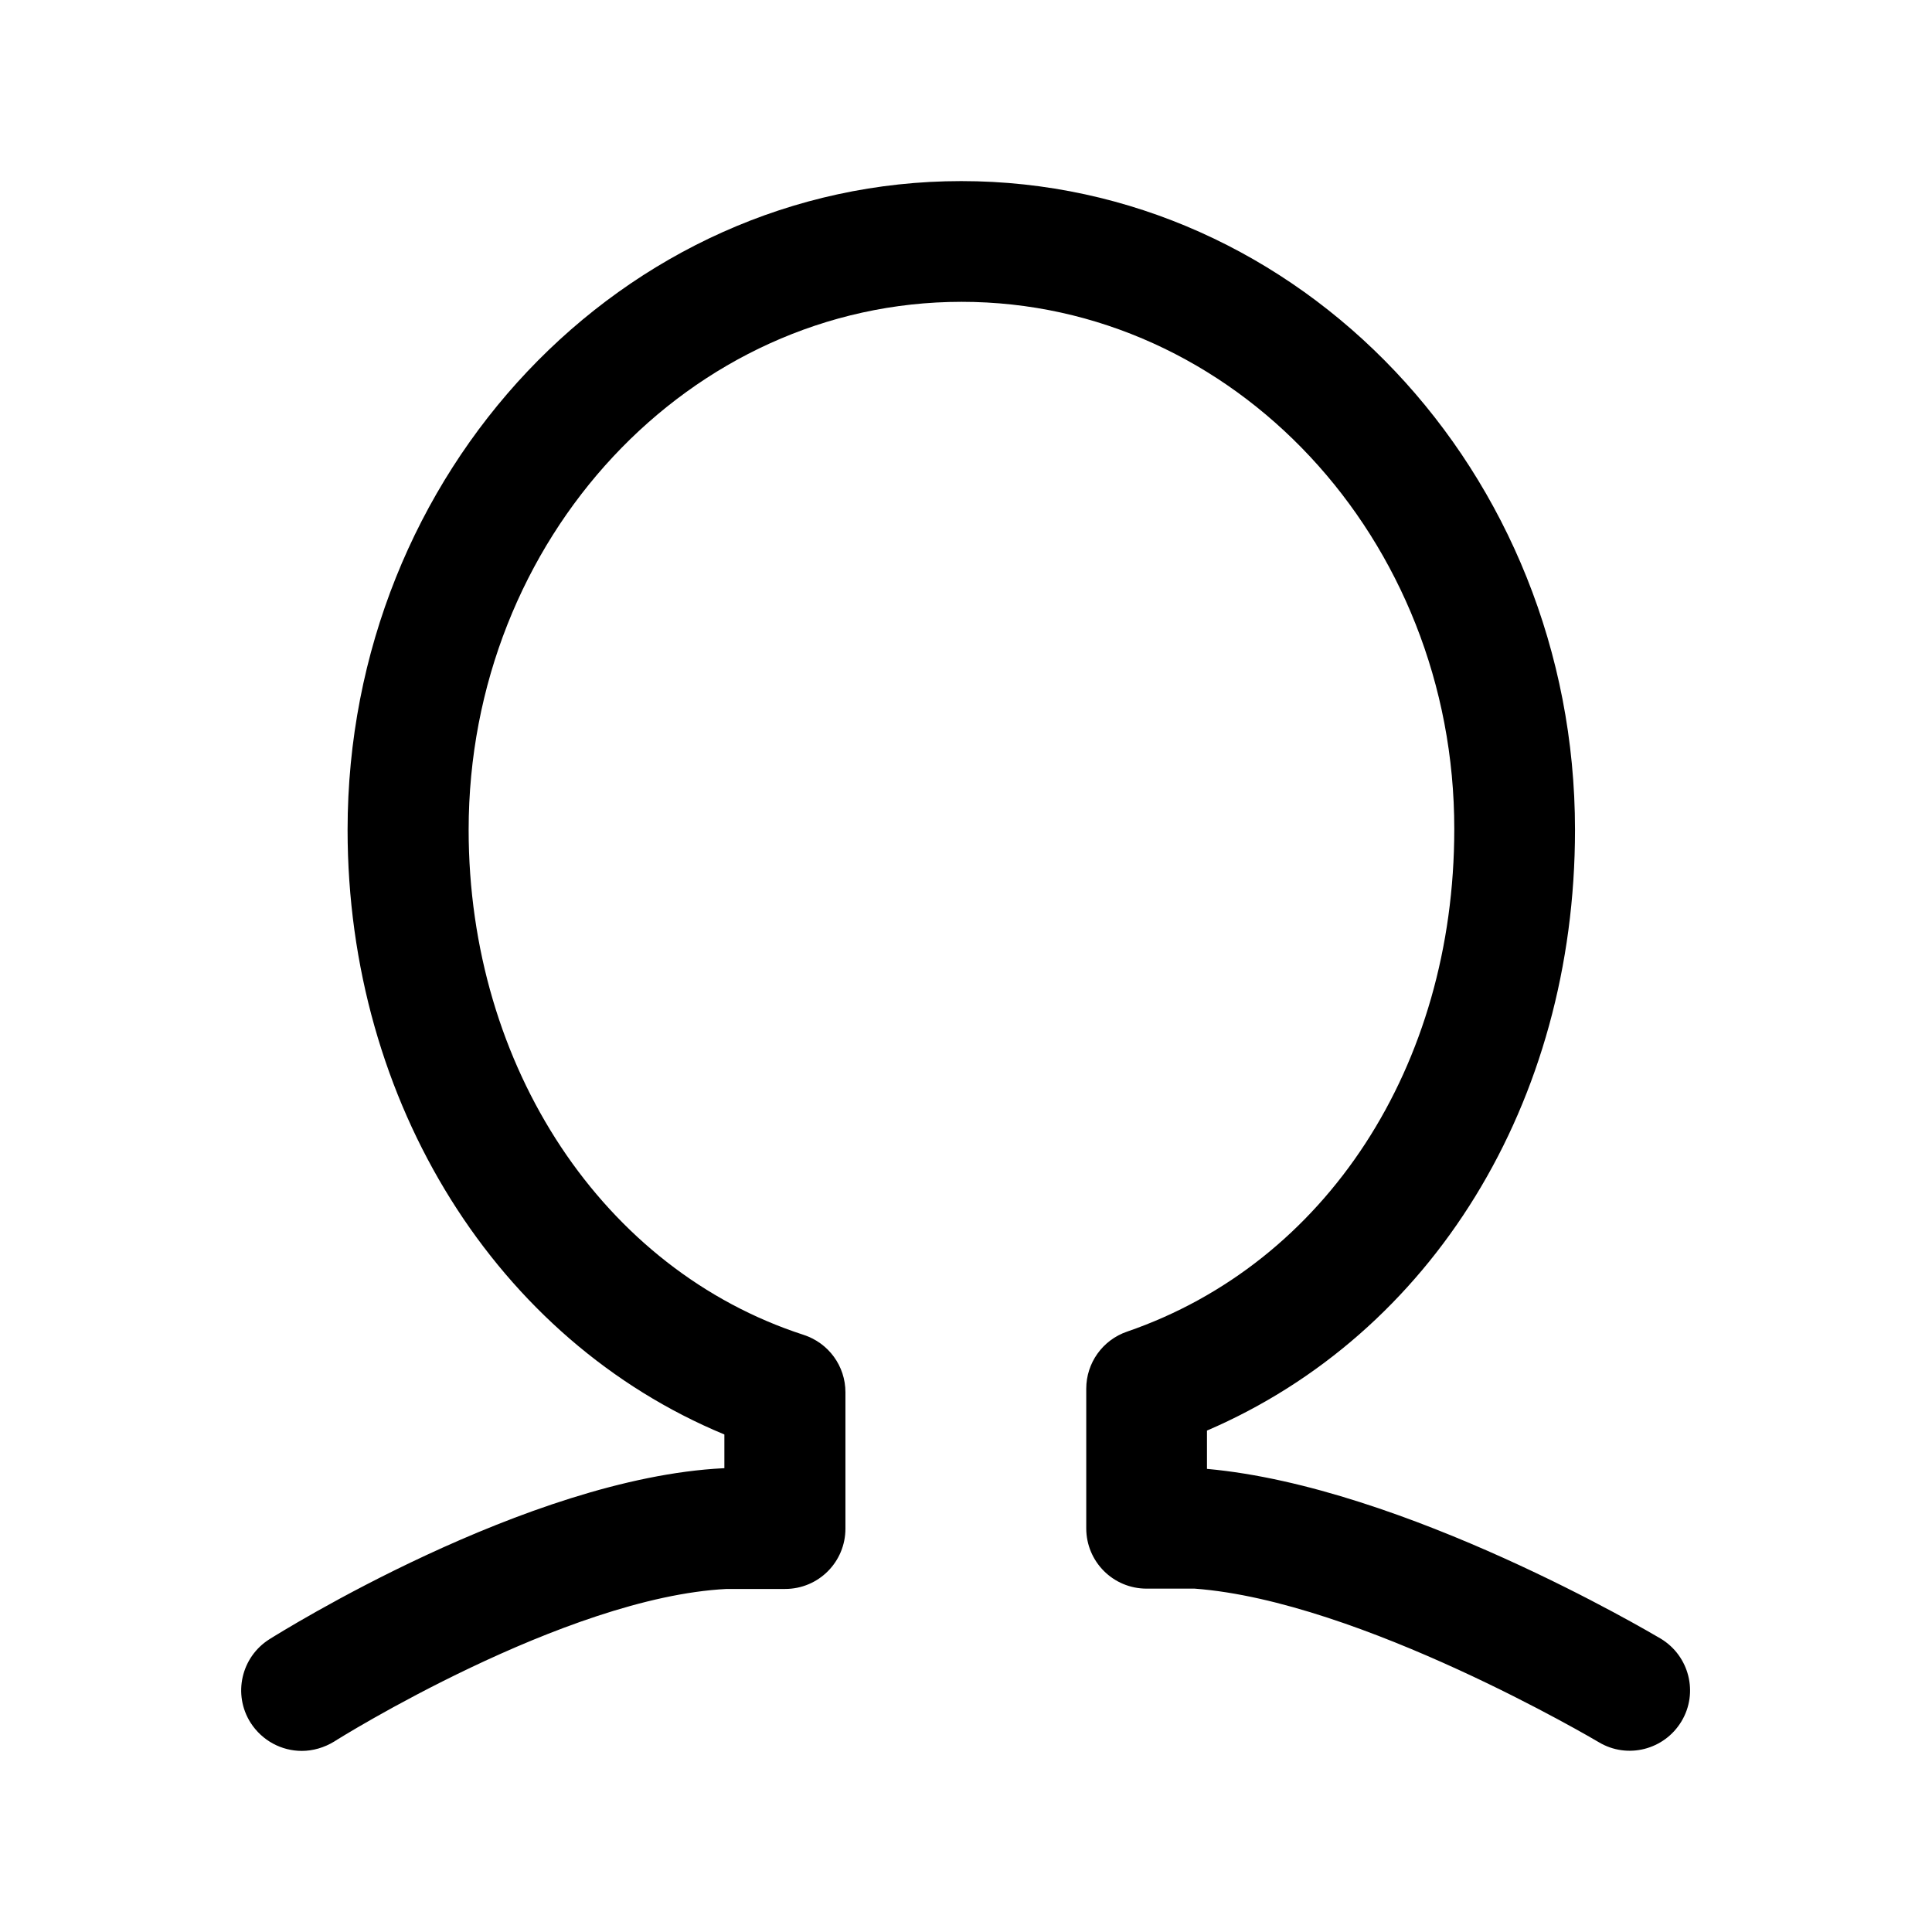
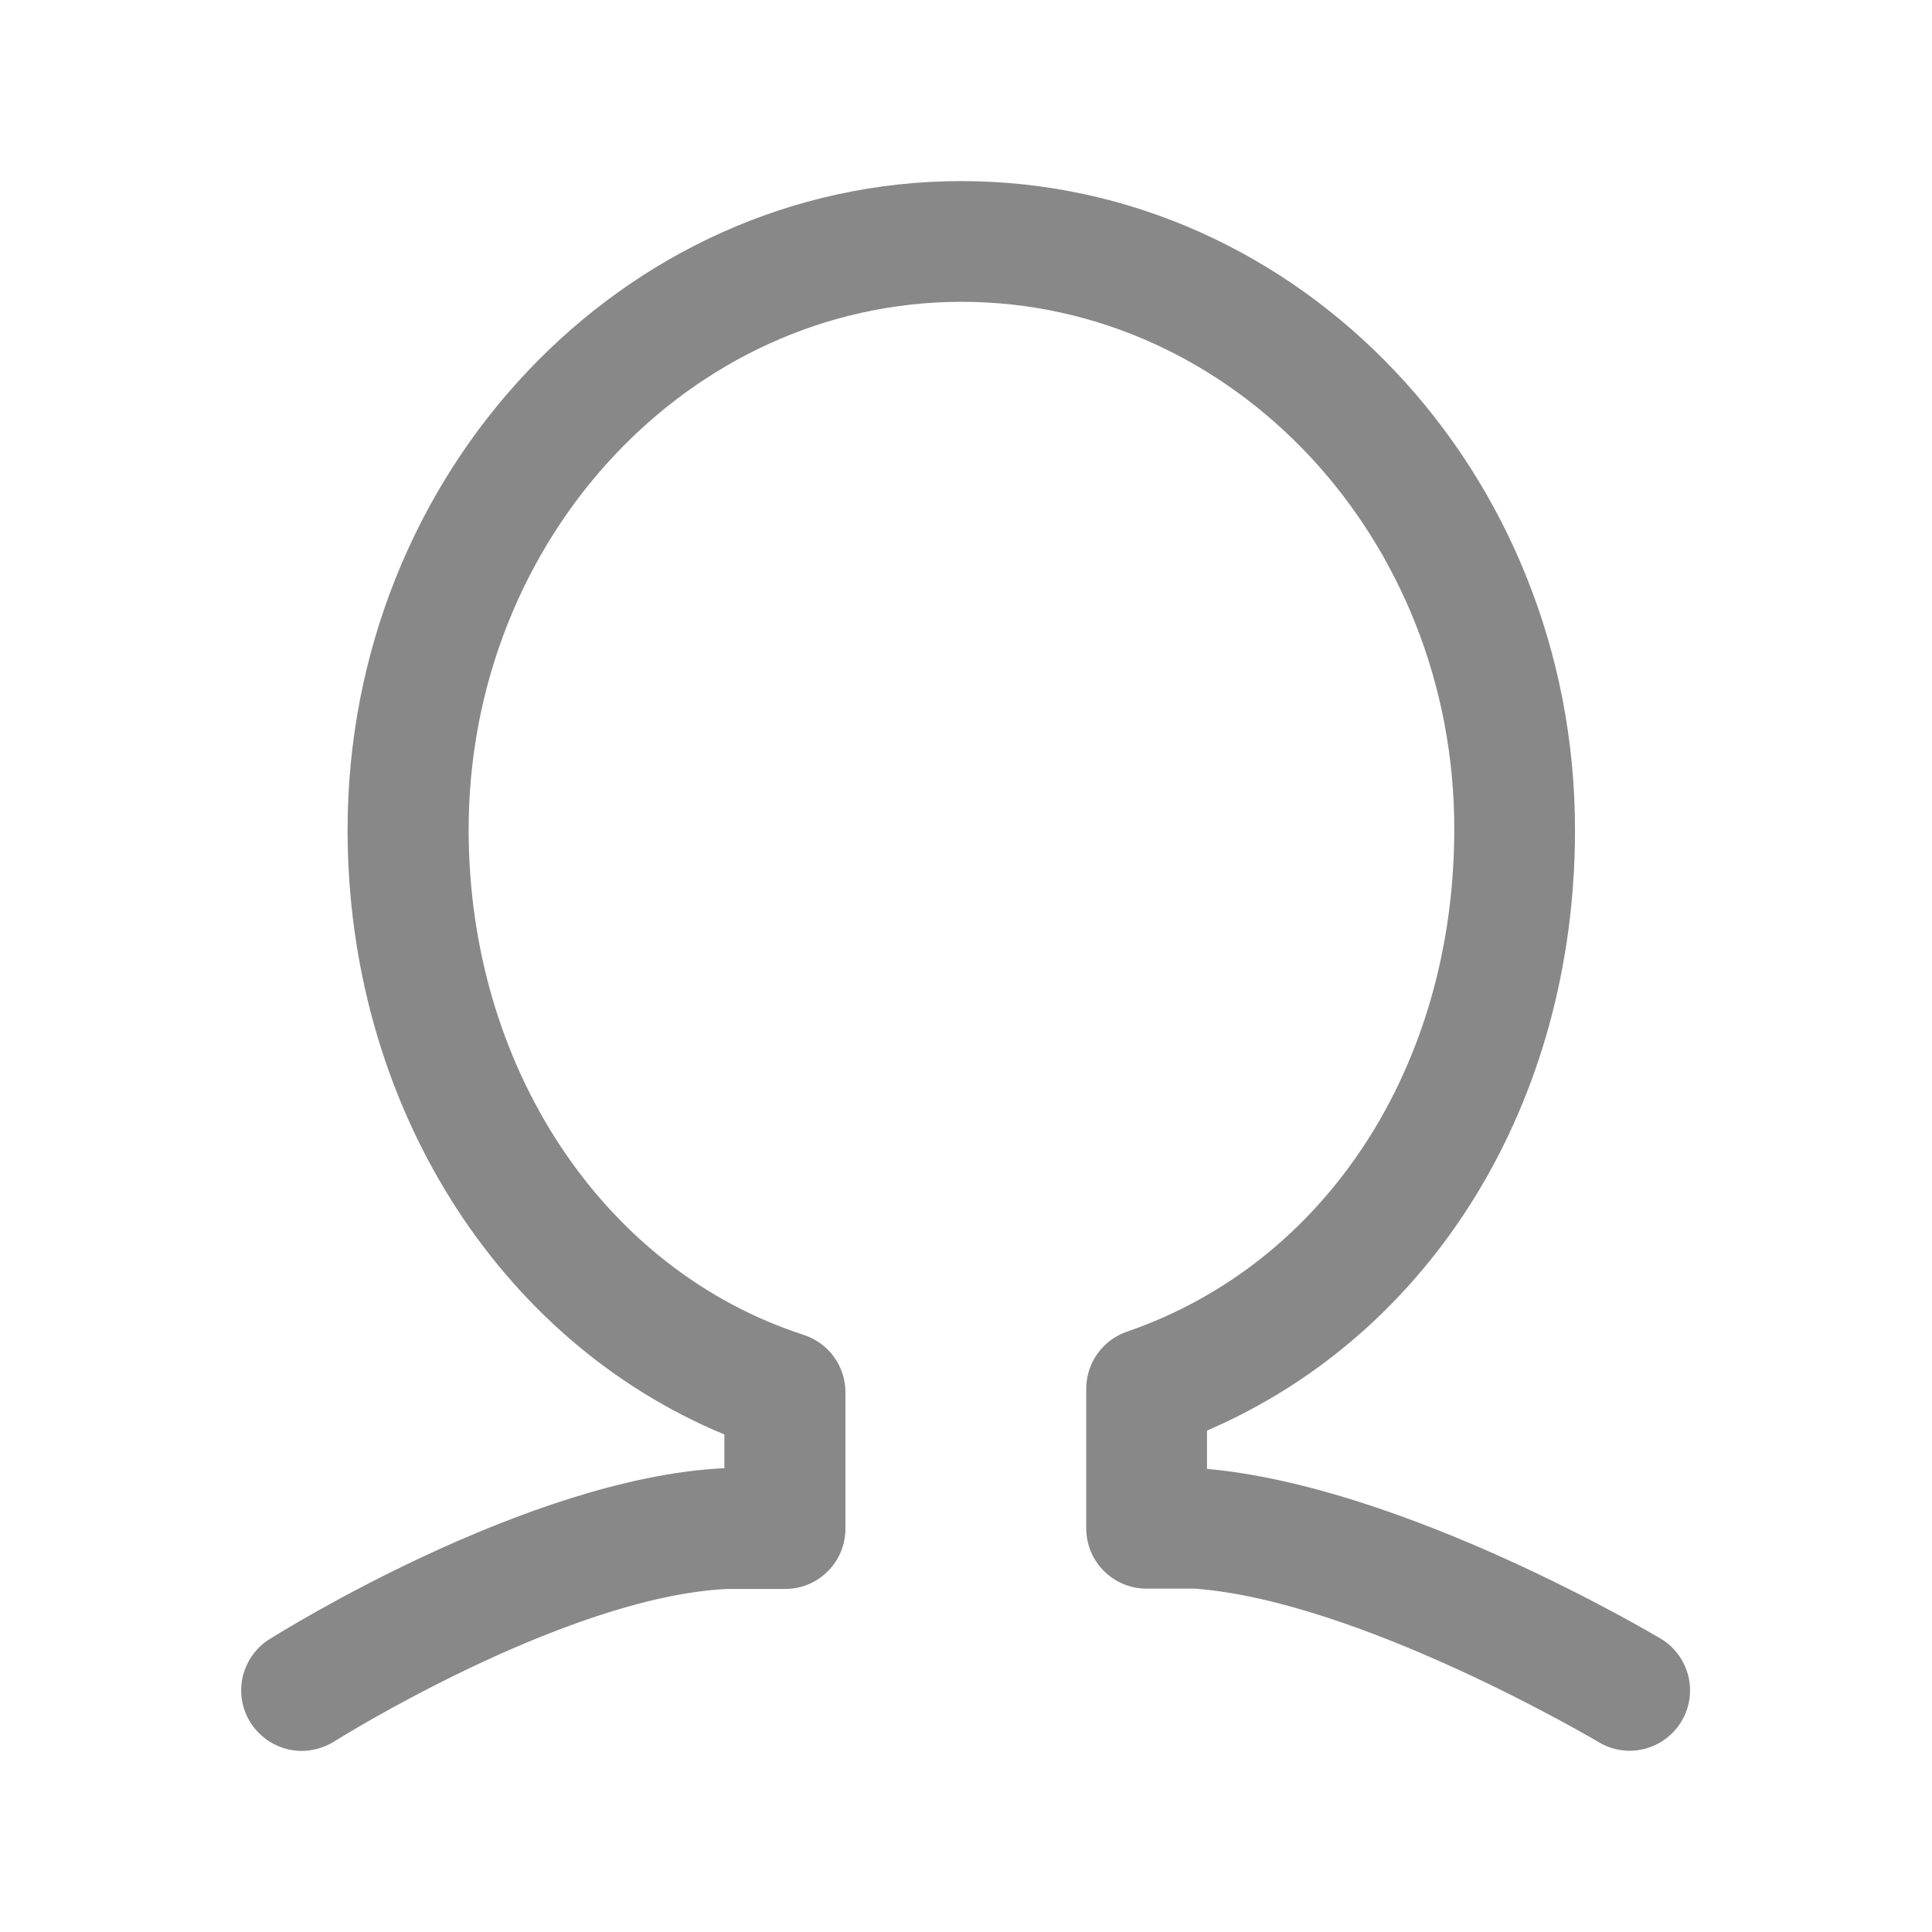
<svg xmlns="http://www.w3.org/2000/svg" t="1574946439685" class="icon" viewBox="0 0 1024 1024" version="1.1" p-id="2786" width="200" height="200">
  <defs>
    <style type="text/css" />
  </defs>
-   <path d="M159.973 928.016c-10.665 0-20.986-5.332-27.178-14.965-9.461-14.965-4.988-34.747 9.977-44.208 5.504-3.44 136.579-85.491 240.648-90.651l0.516 0L383.935 760.302c-120.41-49.884-199.708-175.626-199.708-320.462 0-189.56 145.868-343.856 325.279-343.856s325.279 154.125 325.279 343.856c0 144.664-75.858 267.138-195.064 318.398l0 20.298c104.757 9.461 234.799 86.695 240.476 89.963 15.137 9.117 20.126 28.726 11.009 43.864-9.117 15.137-28.726 20.126-43.864 11.009-1.204-0.688-126.258-74.826-214.158-81.363l-25.458 0c-17.717 0-31.995-14.277-31.995-31.995l0-73.966c0-13.589 8.601-25.802 21.674-30.274 105.445-36.295 173.39-140.708 173.39-266.278C770.967 285.543 653.826 159.973 509.678 159.973c-144.148 0-261.289 125.57-261.289 279.867 0 125.742 71.386 233.251 177.519 267.654 13.245 4.3 22.19 16.513 22.19 30.446l0 72.246c0 17.717-14.277 31.995-31.995 31.995l-30.963 0c-85.835 4.3-206.761 79.987-207.965 80.847C171.842 926.296 165.822 928.016 159.973 928.016z" p-id="2787" />
+   <path d="M159.973 928.016c-10.665 0-20.986-5.332-27.178-14.965-9.461-14.965-4.988-34.747 9.977-44.208 5.504-3.44 136.579-85.491 240.648-90.651l0.516 0L383.935 760.302c-120.41-49.884-199.708-175.626-199.708-320.462 0-189.56 145.868-343.856 325.279-343.856s325.279 154.125 325.279 343.856c0 144.664-75.858 267.138-195.064 318.398l0 20.298c104.757 9.461 234.799 86.695 240.476 89.963 15.137 9.117 20.126 28.726 11.009 43.864-9.117 15.137-28.726 20.126-43.864 11.009-1.204-0.688-126.258-74.826-214.158-81.363l-25.458 0c-17.717 0-31.995-14.277-31.995-31.995l0-73.966c0-13.589 8.601-25.802 21.674-30.274 105.445-36.295 173.39-140.708 173.39-266.278C770.967 285.543 653.826 159.973 509.678 159.973c-144.148 0-261.289 125.57-261.289 279.867 0 125.742 71.386 233.251 177.519 267.654 13.245 4.3 22.19 16.513 22.19 30.446l0 72.246c0 17.717-14.277 31.995-31.995 31.995l-30.963 0c-85.835 4.3-206.761 79.987-207.965 80.847C171.842 926.296 165.822 928.016 159.973 928.016z" p-id="2787" fill="#888888" />
</svg>
